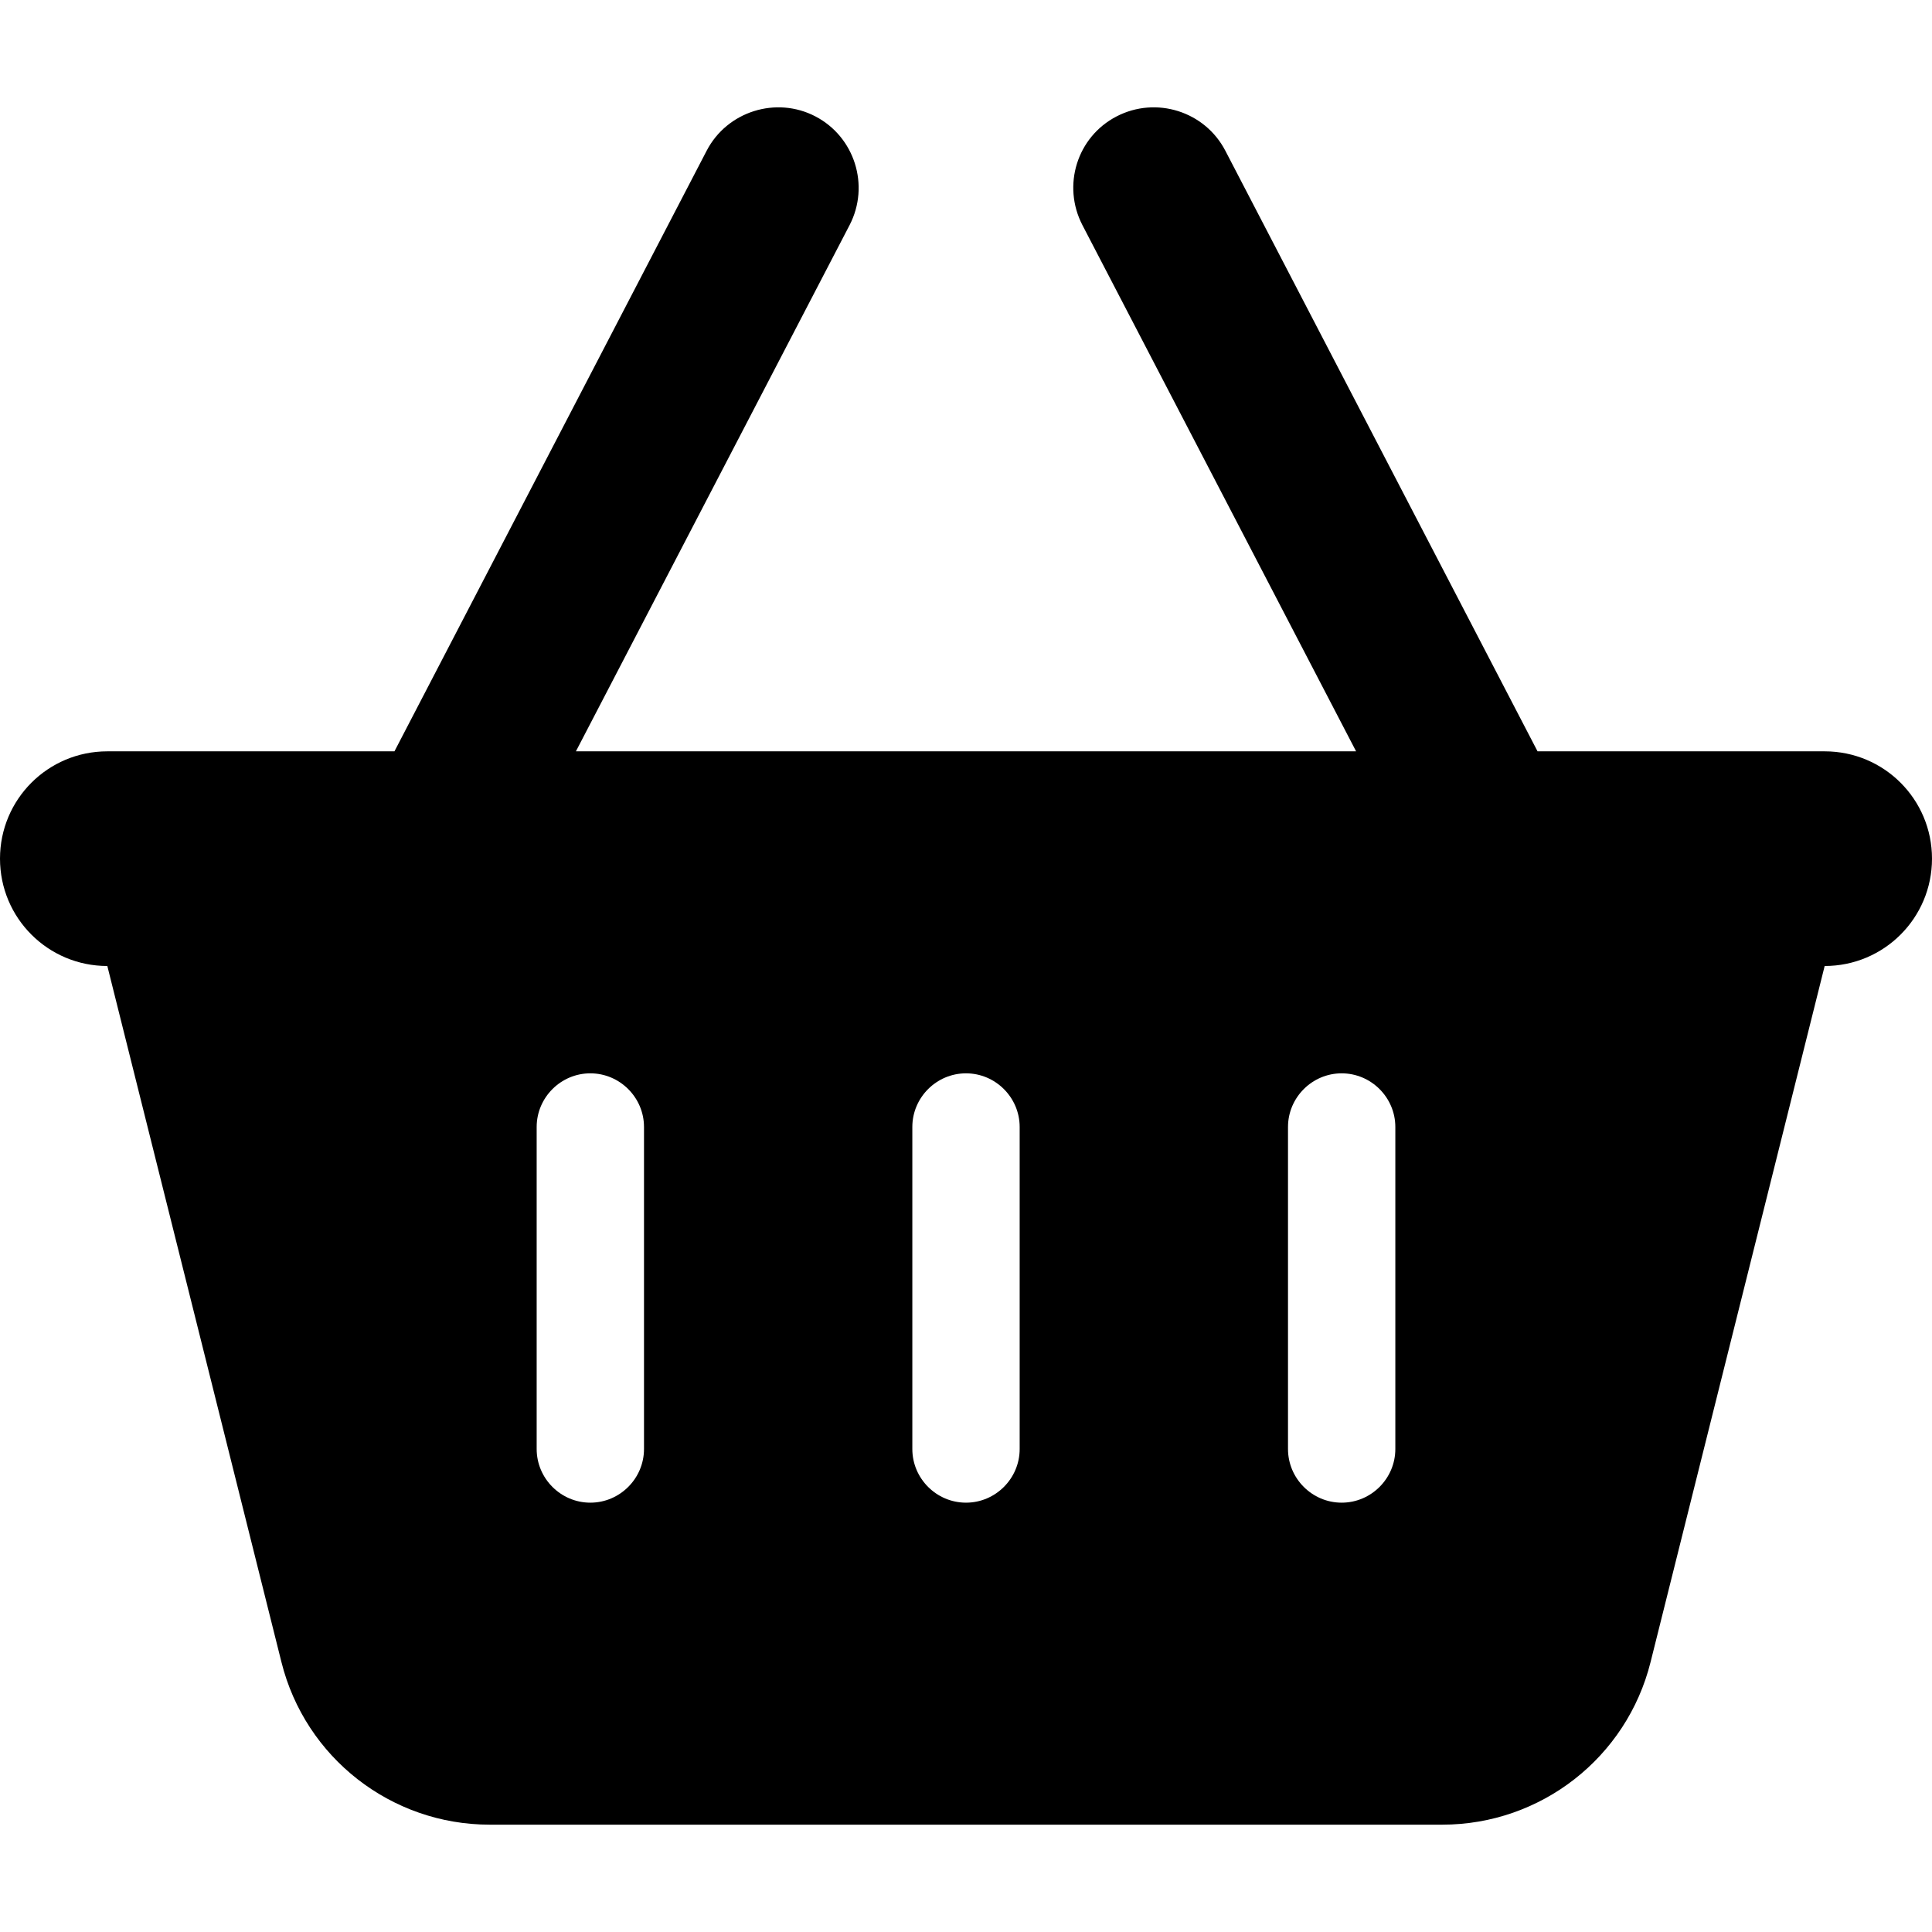
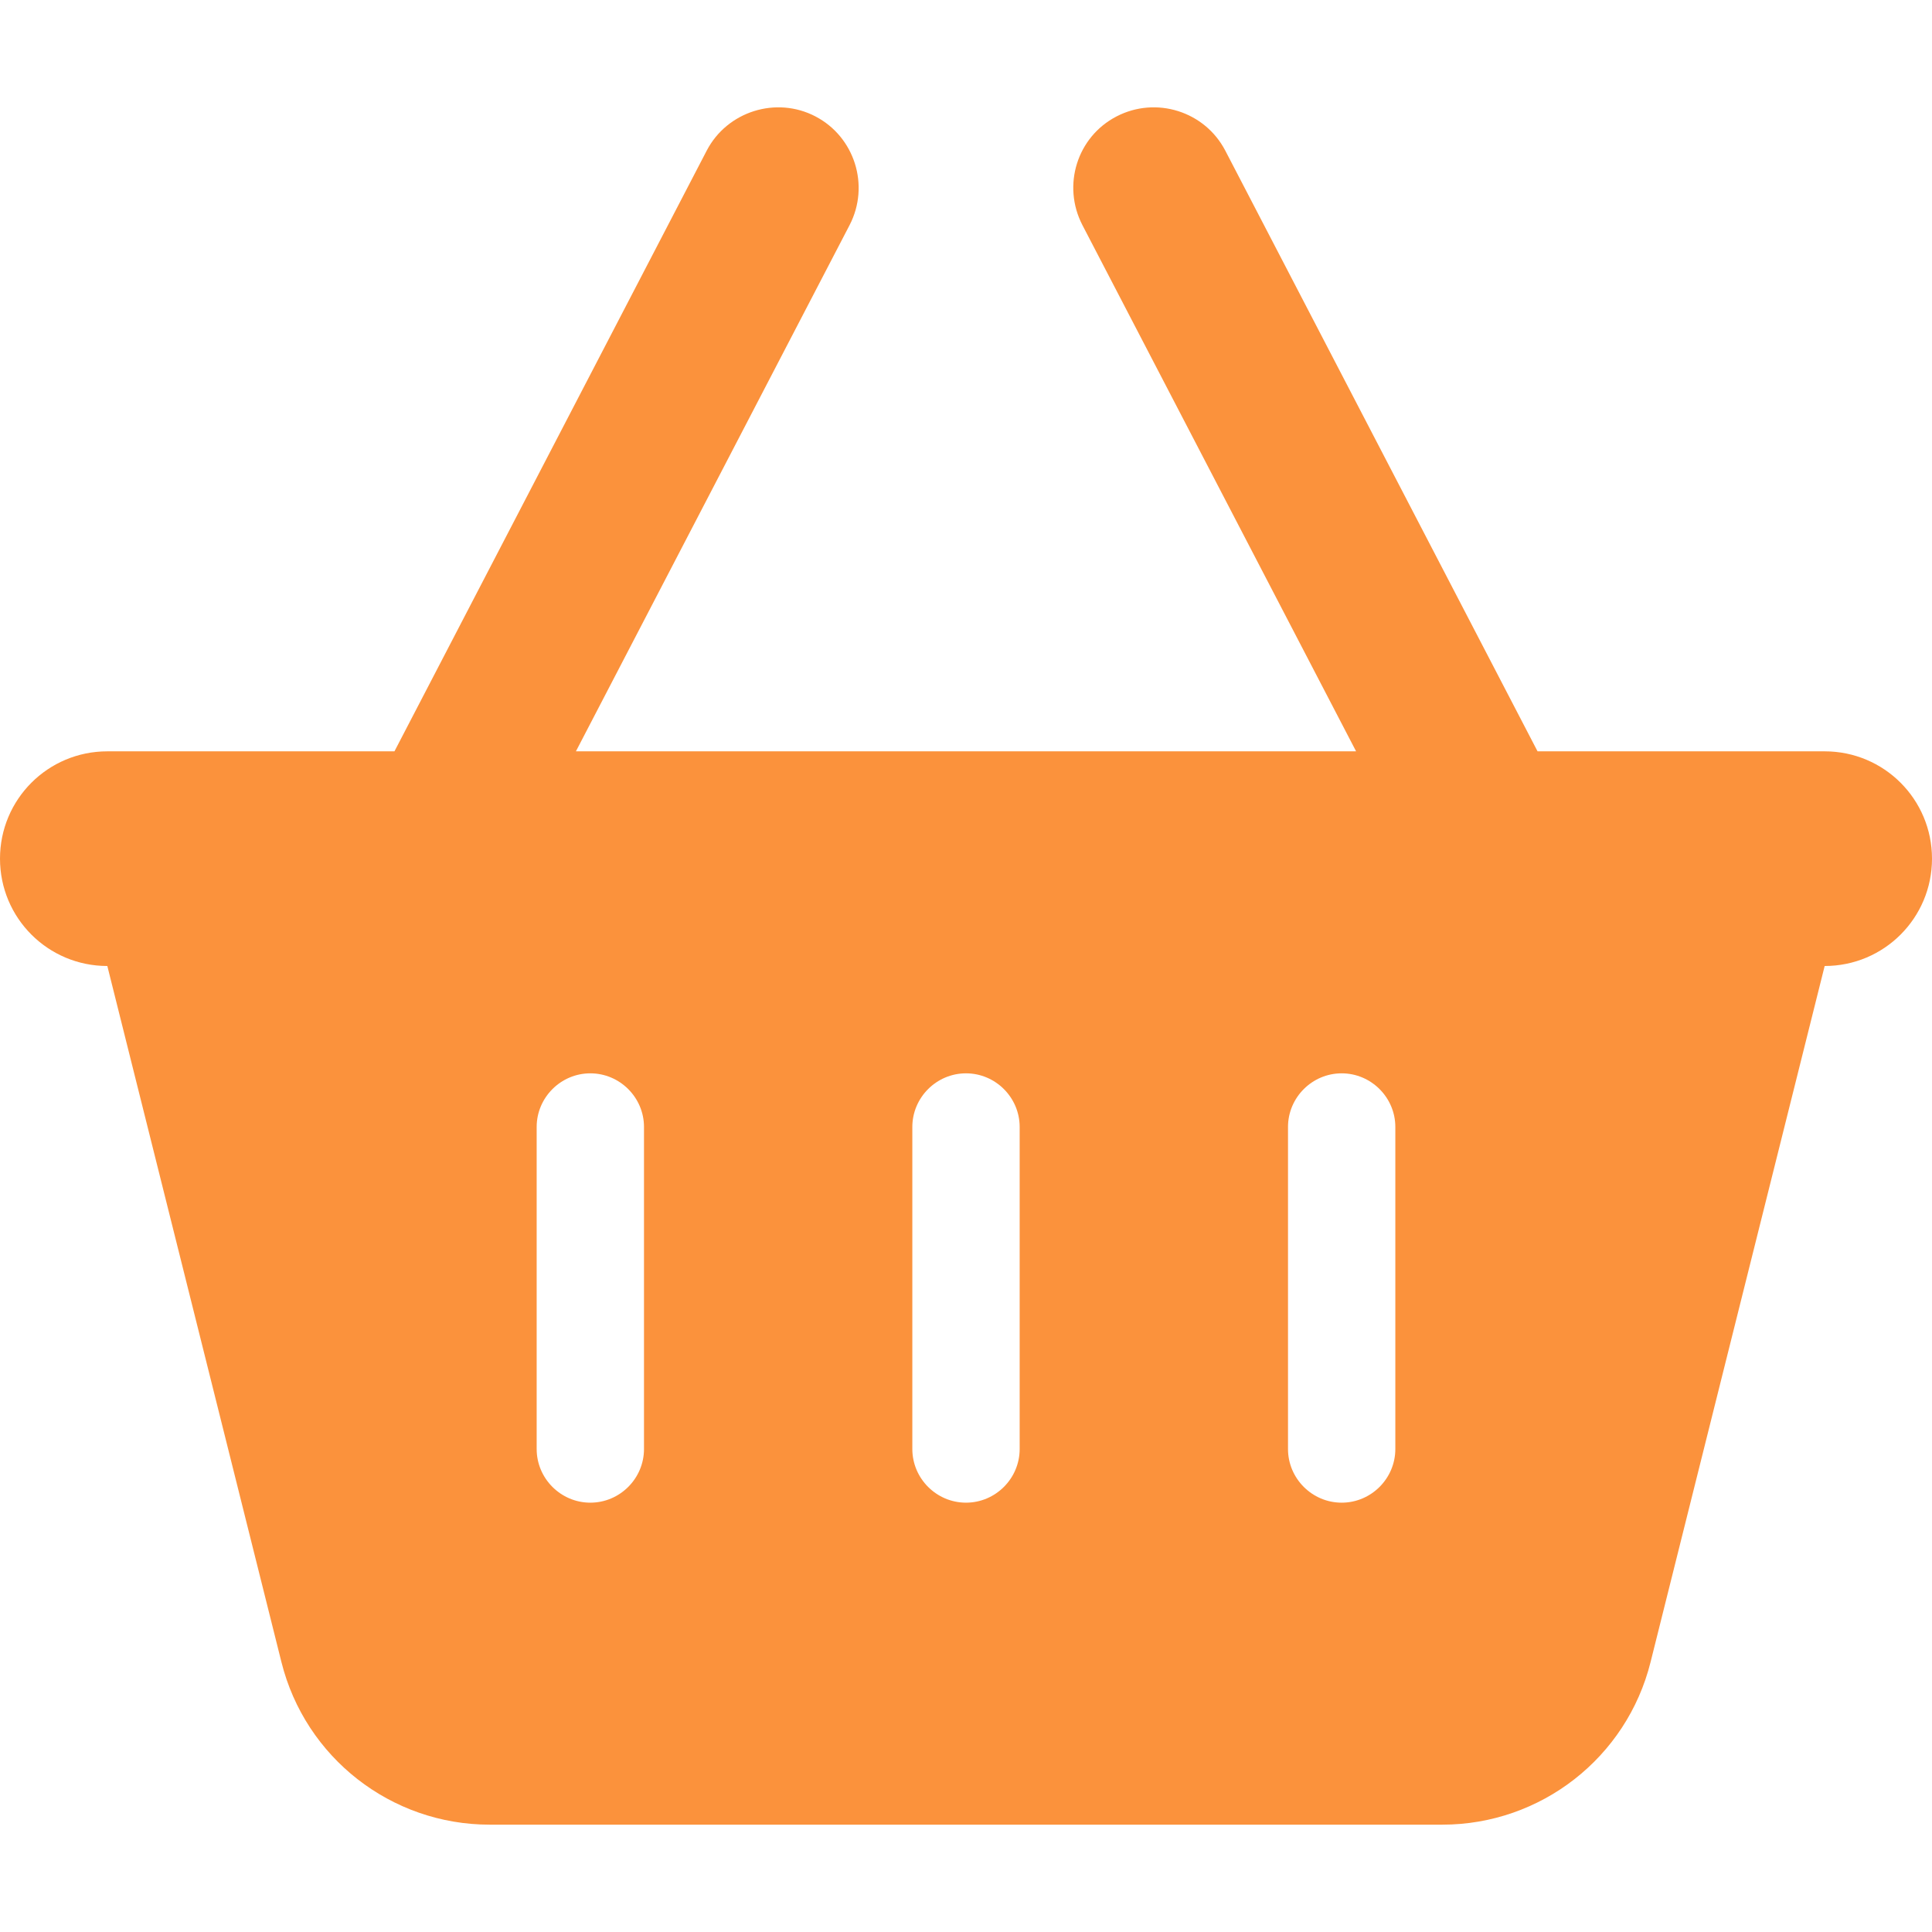
- <svg viewBox="0 0 576 512" width="24" height="24" class="text-white" fill="currentColor" aria-hidden="true">
+ <svg xmlns="http://www.w3.org/2000/svg" viewBox="0 0 576 512" width="24" height="24" fill="#fb923c" aria-hidden="true">
  <path d="M253.3 35.1c6.1-11.8 1.5-26.3-10.2-32.4s-26.3-1.5-32.4 10.2L117.6 192 32 192c-17.7 0-32 14.3-32 32s14.3 32 32 32L83.9 463.5C91 492 116.6 512 146 512L430 512c29.4 0 55-20 62.1-48.5L544 256c17.7 0 32-14.3 32-32s-14.3-32-32-32l-85.6 0L365.3 12.9C359.2 1.2 344.7-3.4 332.9 2.7s-16.3 20.6-10.2 32.4L404.3 192l-232.6 0L253.3 35.1zM192 304l0 96c0 8.8-7.2 16-16 16s-16-7.2-16-16l0-96c0-8.8 7.2-16 16-16s16 7.2 16 16zm96-16c8.8 0 16 7.2 16 16l0 96c0 8.8-7.2 16-16 16s-16-7.2-16-16l0-96c0-8.8 7.2-16 16-16zm128 16l0 96c0 8.8-7.2 16-16 16s-16-7.2-16-16l0-96c0-8.8 7.2-16 16-16s16 7.2 16 16z" />
</svg>
